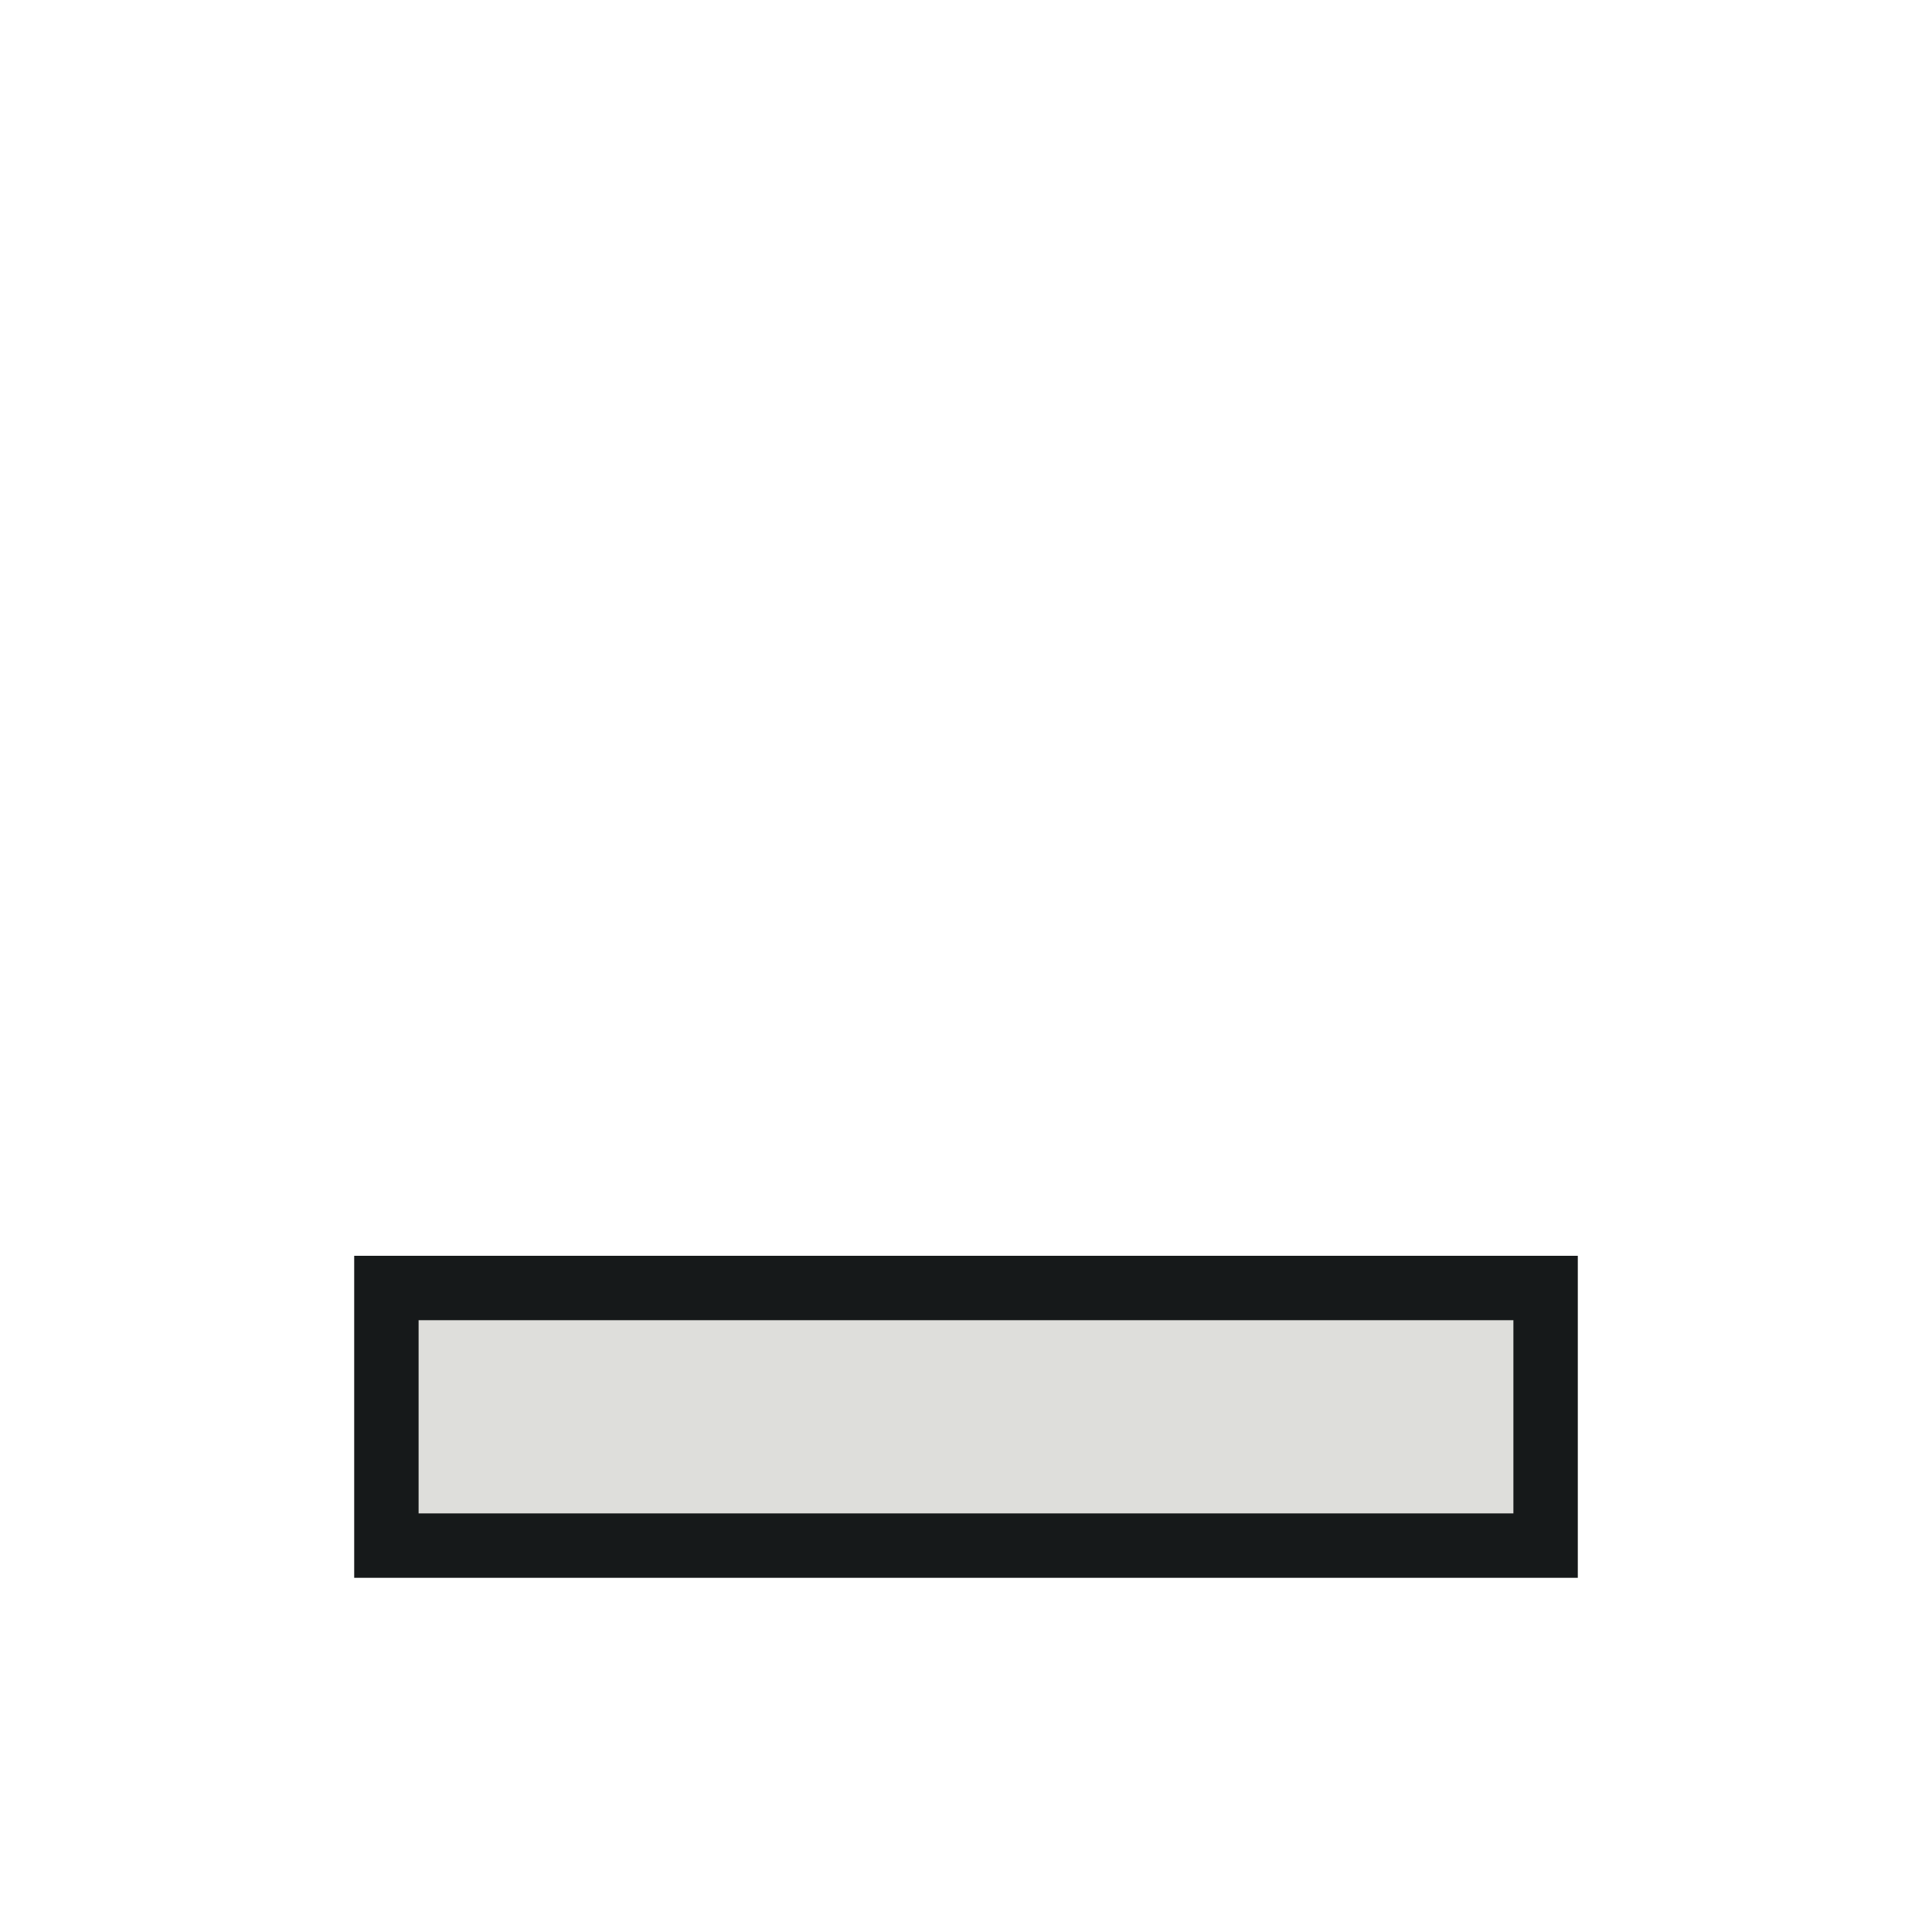
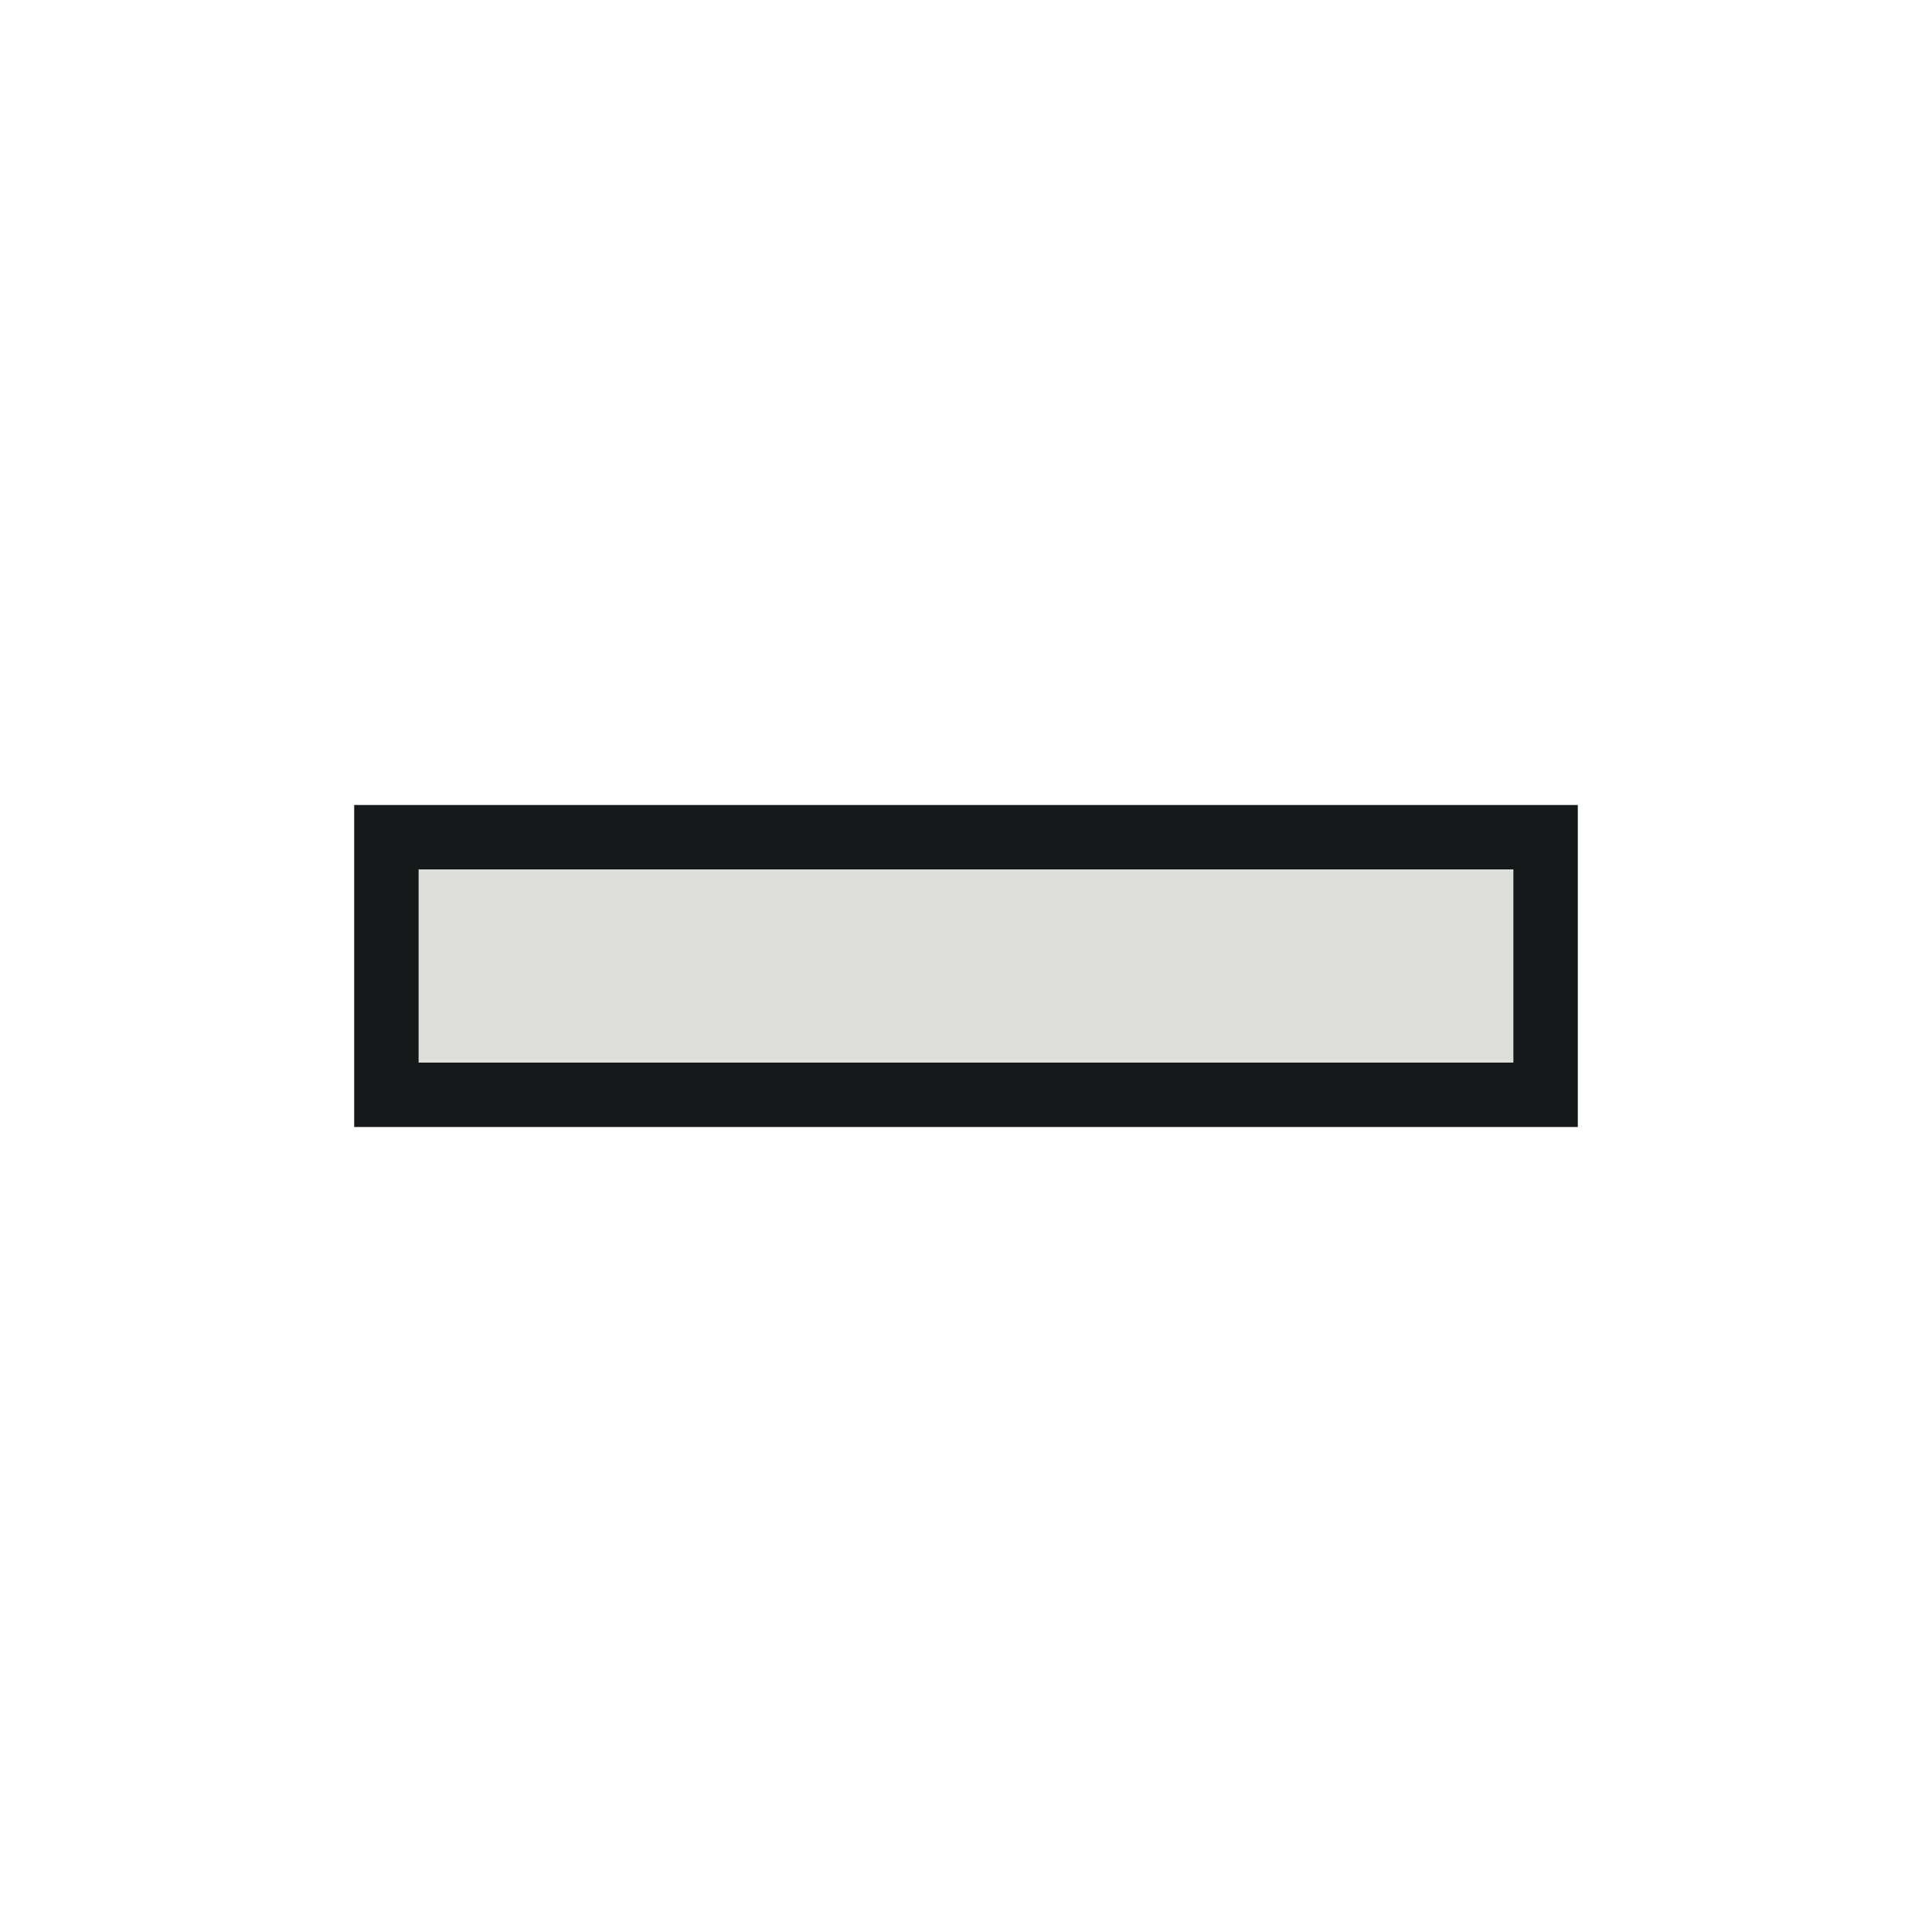
<svg xmlns="http://www.w3.org/2000/svg" width="30" height="30" viewBox="0 0 30 30">
  <g stroke="#16191a" stroke-width="1" stroke-linejoin="miter">
-     <path fill="#dededb" d="M6 20h18v4H6z" />
+     <path fill="#dededb" d="M6 13h18v4H6z" />
  </g>
</svg>
